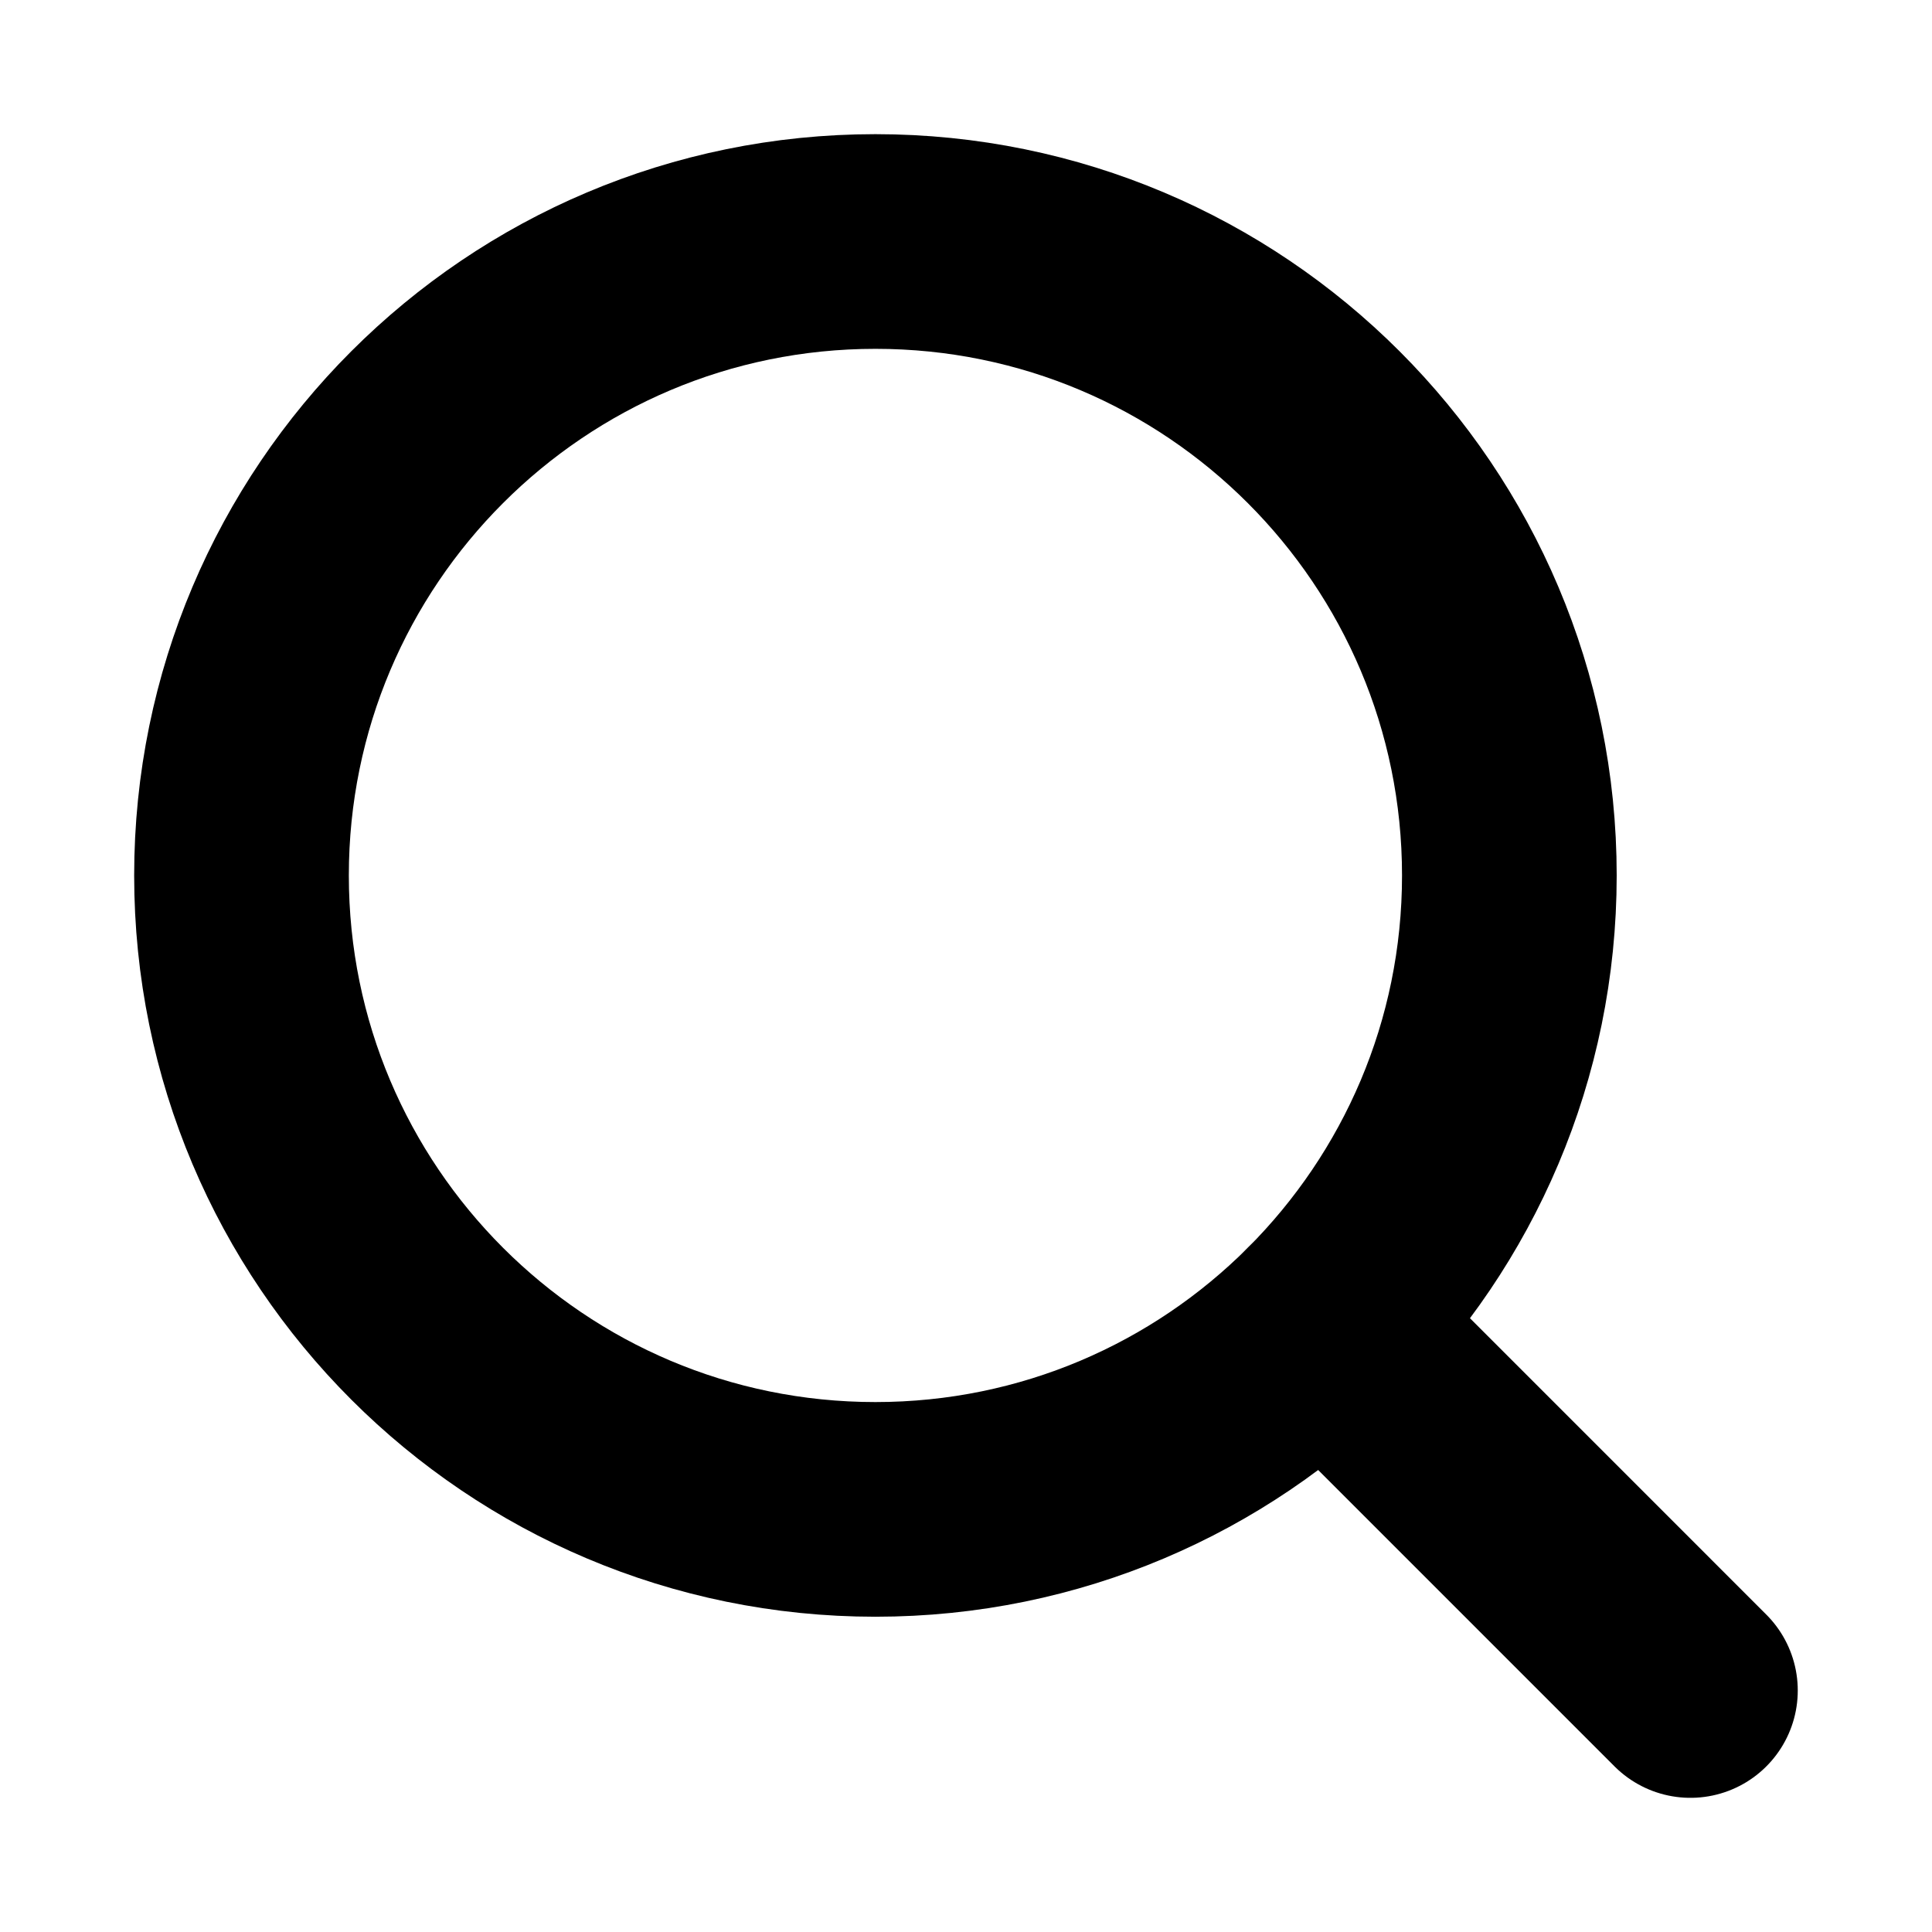
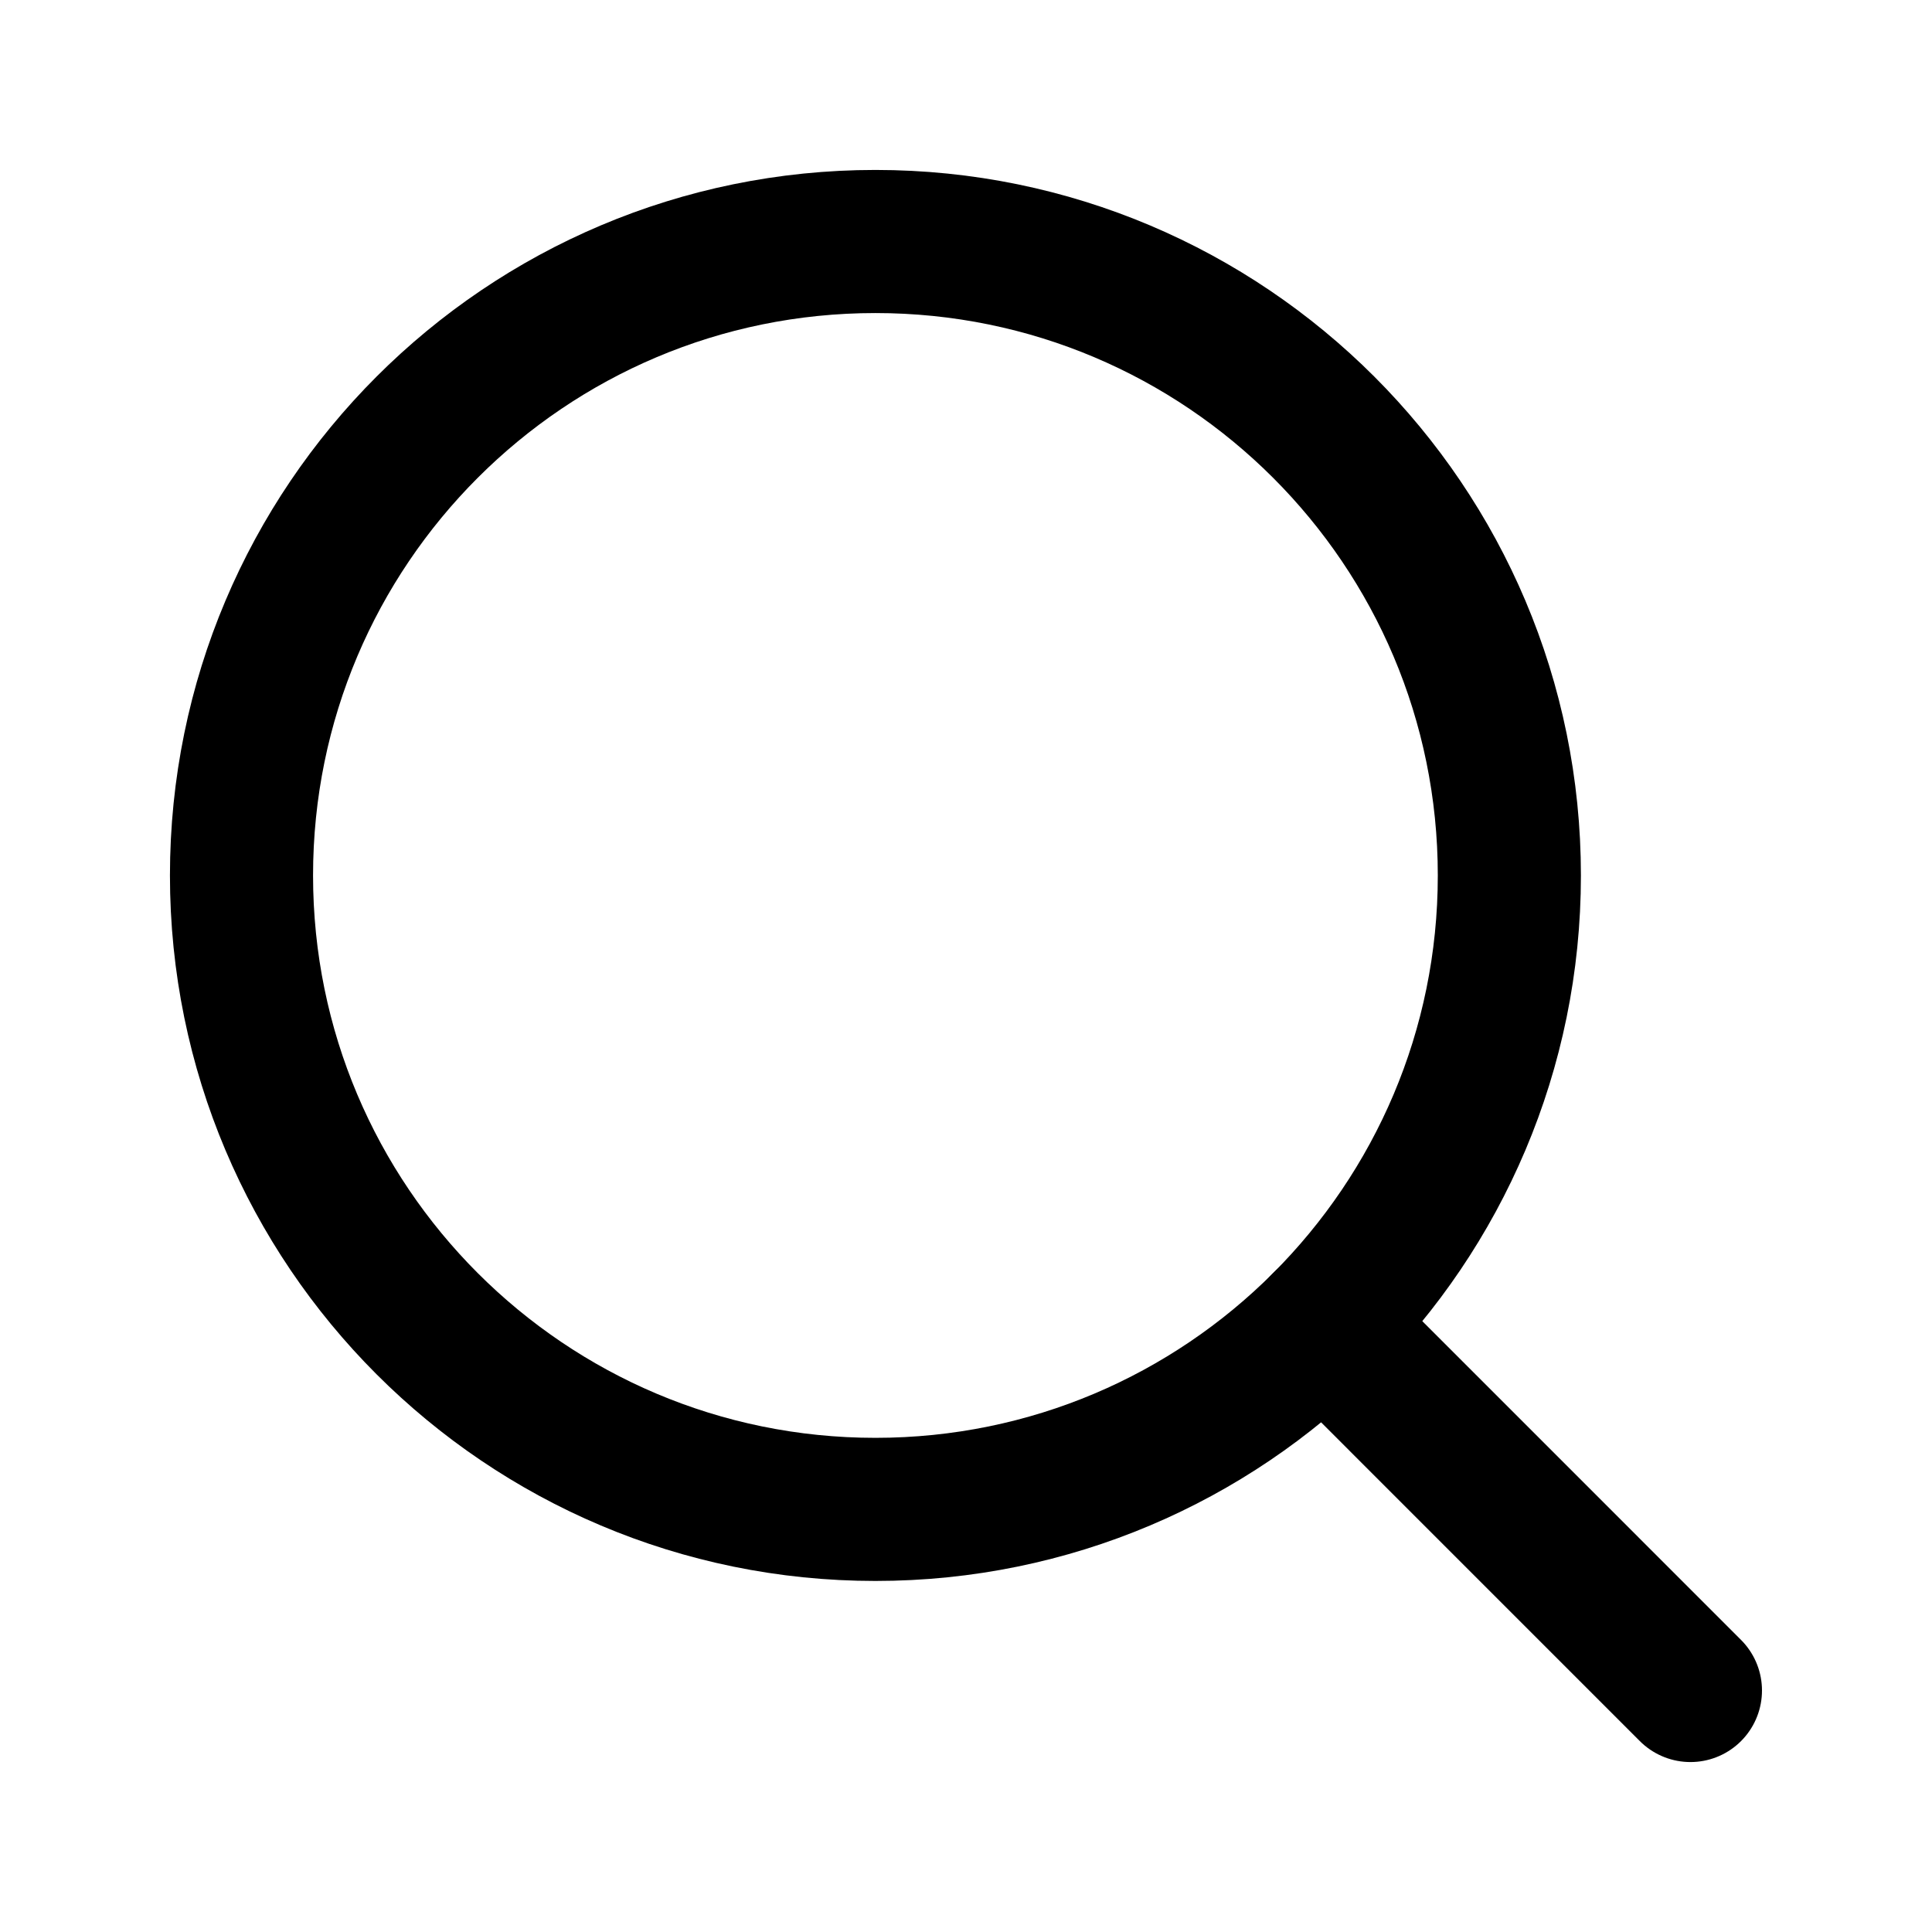
<svg xmlns="http://www.w3.org/2000/svg" width="current" height="current" viewBox="0 0 54 54" fill="none">
-   <path d="M24.468 42.188C34.254 42.188 42.187 34.255 42.187 24.469C42.187 14.683 34.254 6.75 24.468 6.75C14.683 6.75 6.75 14.683 6.75 24.469C6.75 34.255 14.683 42.188 24.468 42.188Z" stroke="black" stroke-width="6" stroke-linecap="round" stroke-linejoin="round" />
-   <path d="M36.997 36.998L47.248 47.25" stroke="black" stroke-width="6" stroke-linecap="round" stroke-linejoin="round" />
+   <path d="M24.468 42.188C34.254 42.188 42.187 34.255 42.187 24.469C42.187 14.683 34.254 6.75 24.468 6.75C14.683 6.75 6.75 14.683 6.75 24.469C6.75 34.255 14.683 42.188 24.468 42.188Z" stroke="black" stroke-width="4" stroke-linecap="round" stroke-linejoin="round" />
+   <path d="M36.997 36.998L47.248 47.25" stroke="black" stroke-width="4" stroke-linecap="round" stroke-linejoin="round" />
</svg>
